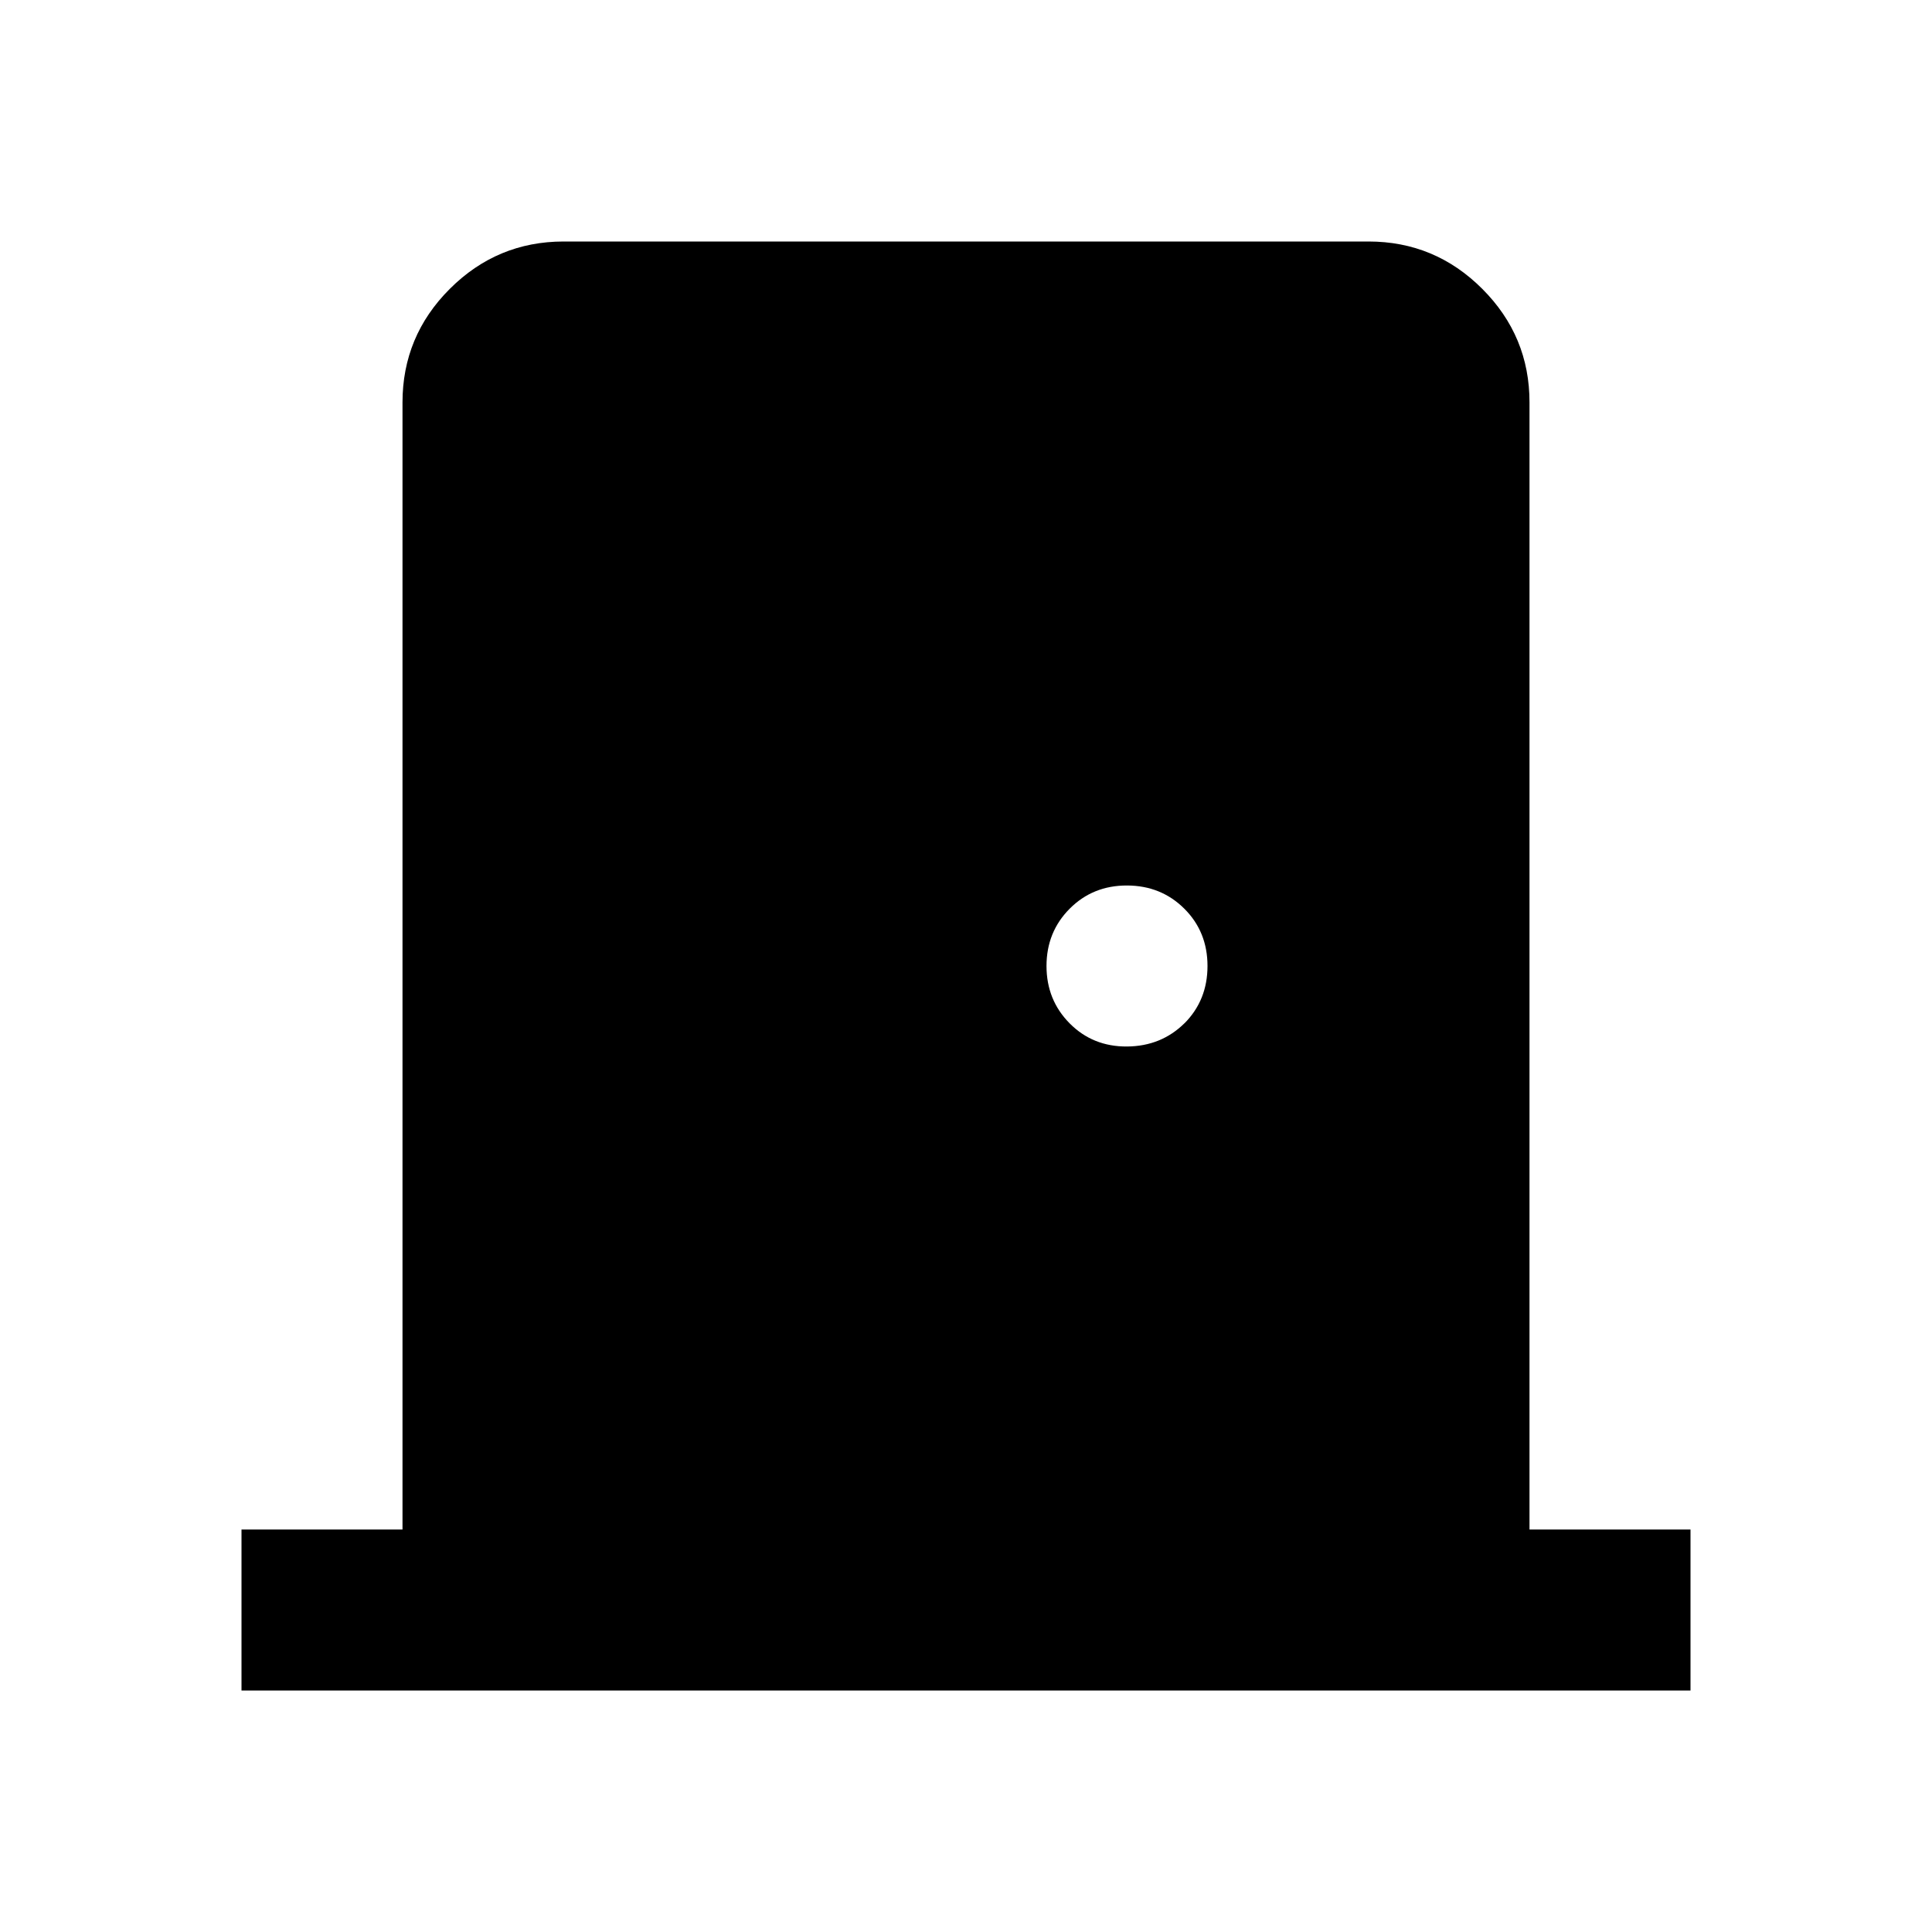
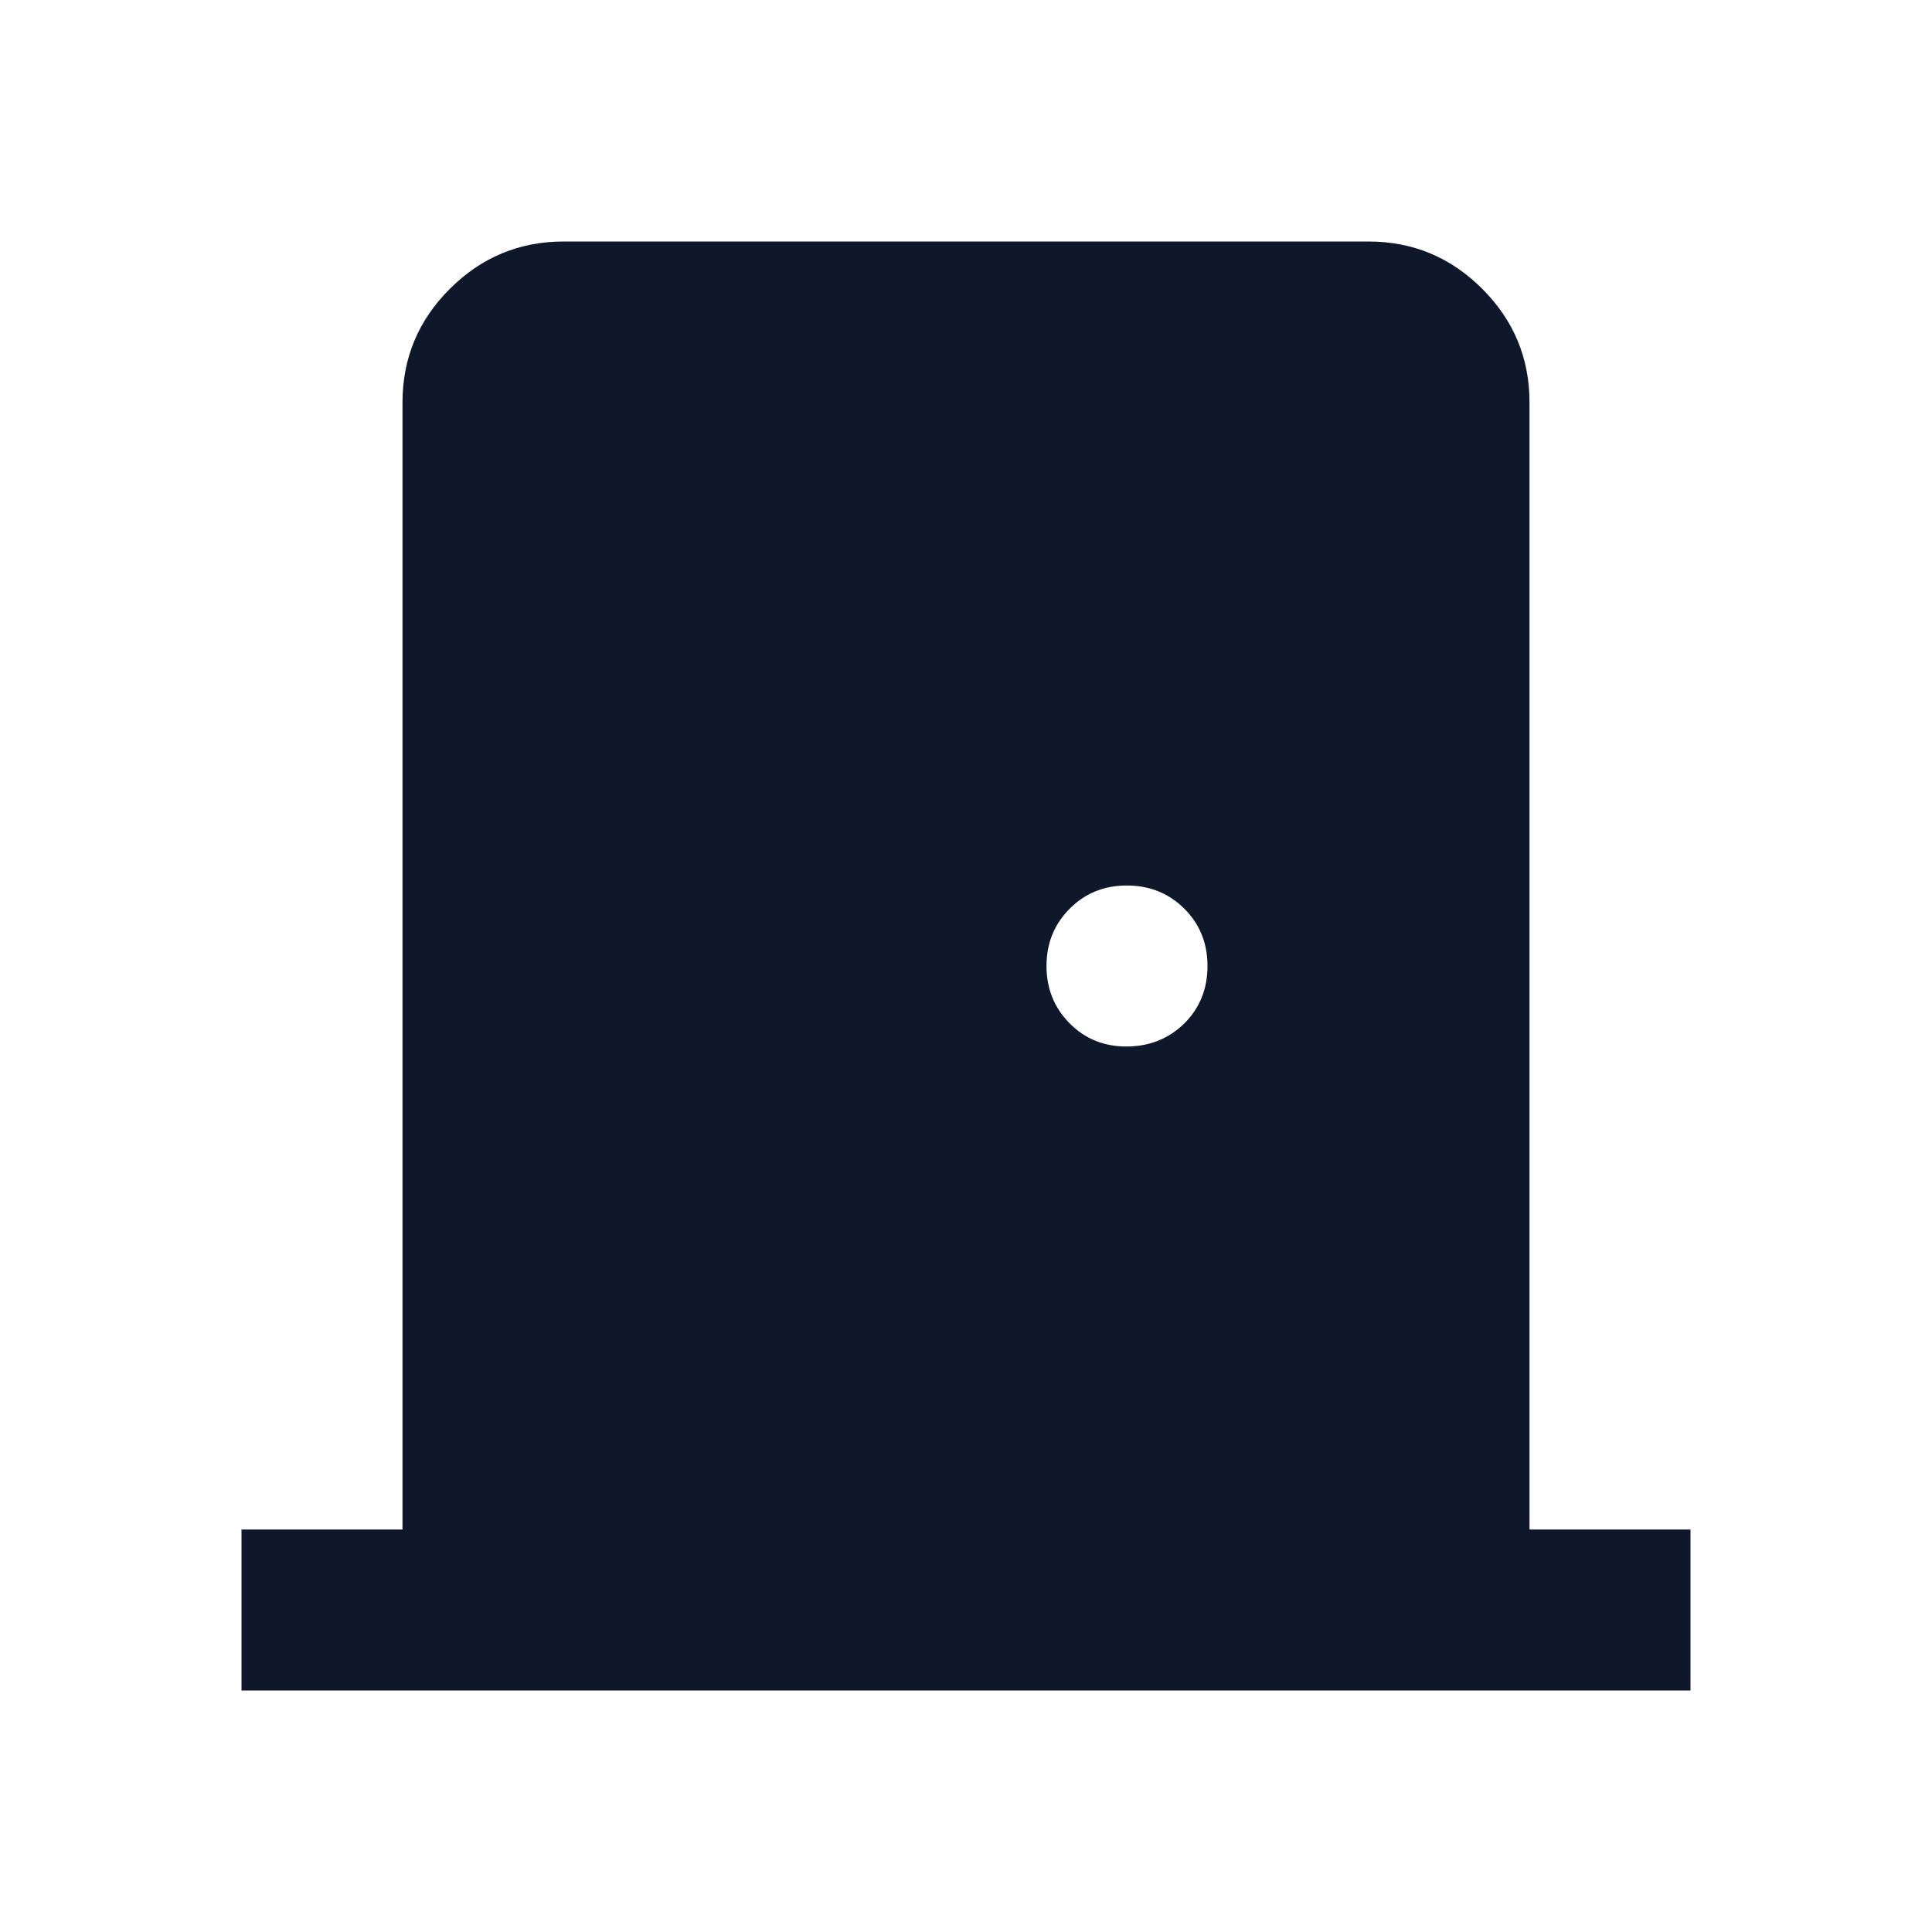
<svg xmlns="http://www.w3.org/2000/svg" width="1em" height="1em" viewBox="0 0 24 24">
-   <path fill="currentColor" d="M3 21v-2h2V5q0-.825.588-1.412T7 3h10q.825 0 1.413.588T19 5v14h2v2zm11.713-8.287Q15 12.425 15 12t-.288-.712T14 11t-.712.288T13 12t.288.713T14 13t.713-.288" />
+   <path fill="#0f172a" d="M3 21v-2h2V5q0-.825.588-1.412T7 3h10q.825 0 1.413.588T19 5v14h2v2zm11.713-8.287Q15 12.425 15 12t-.288-.712T14 11t-.712.288T13 12t.288.713T14 13t.713-.288" />
</svg>
